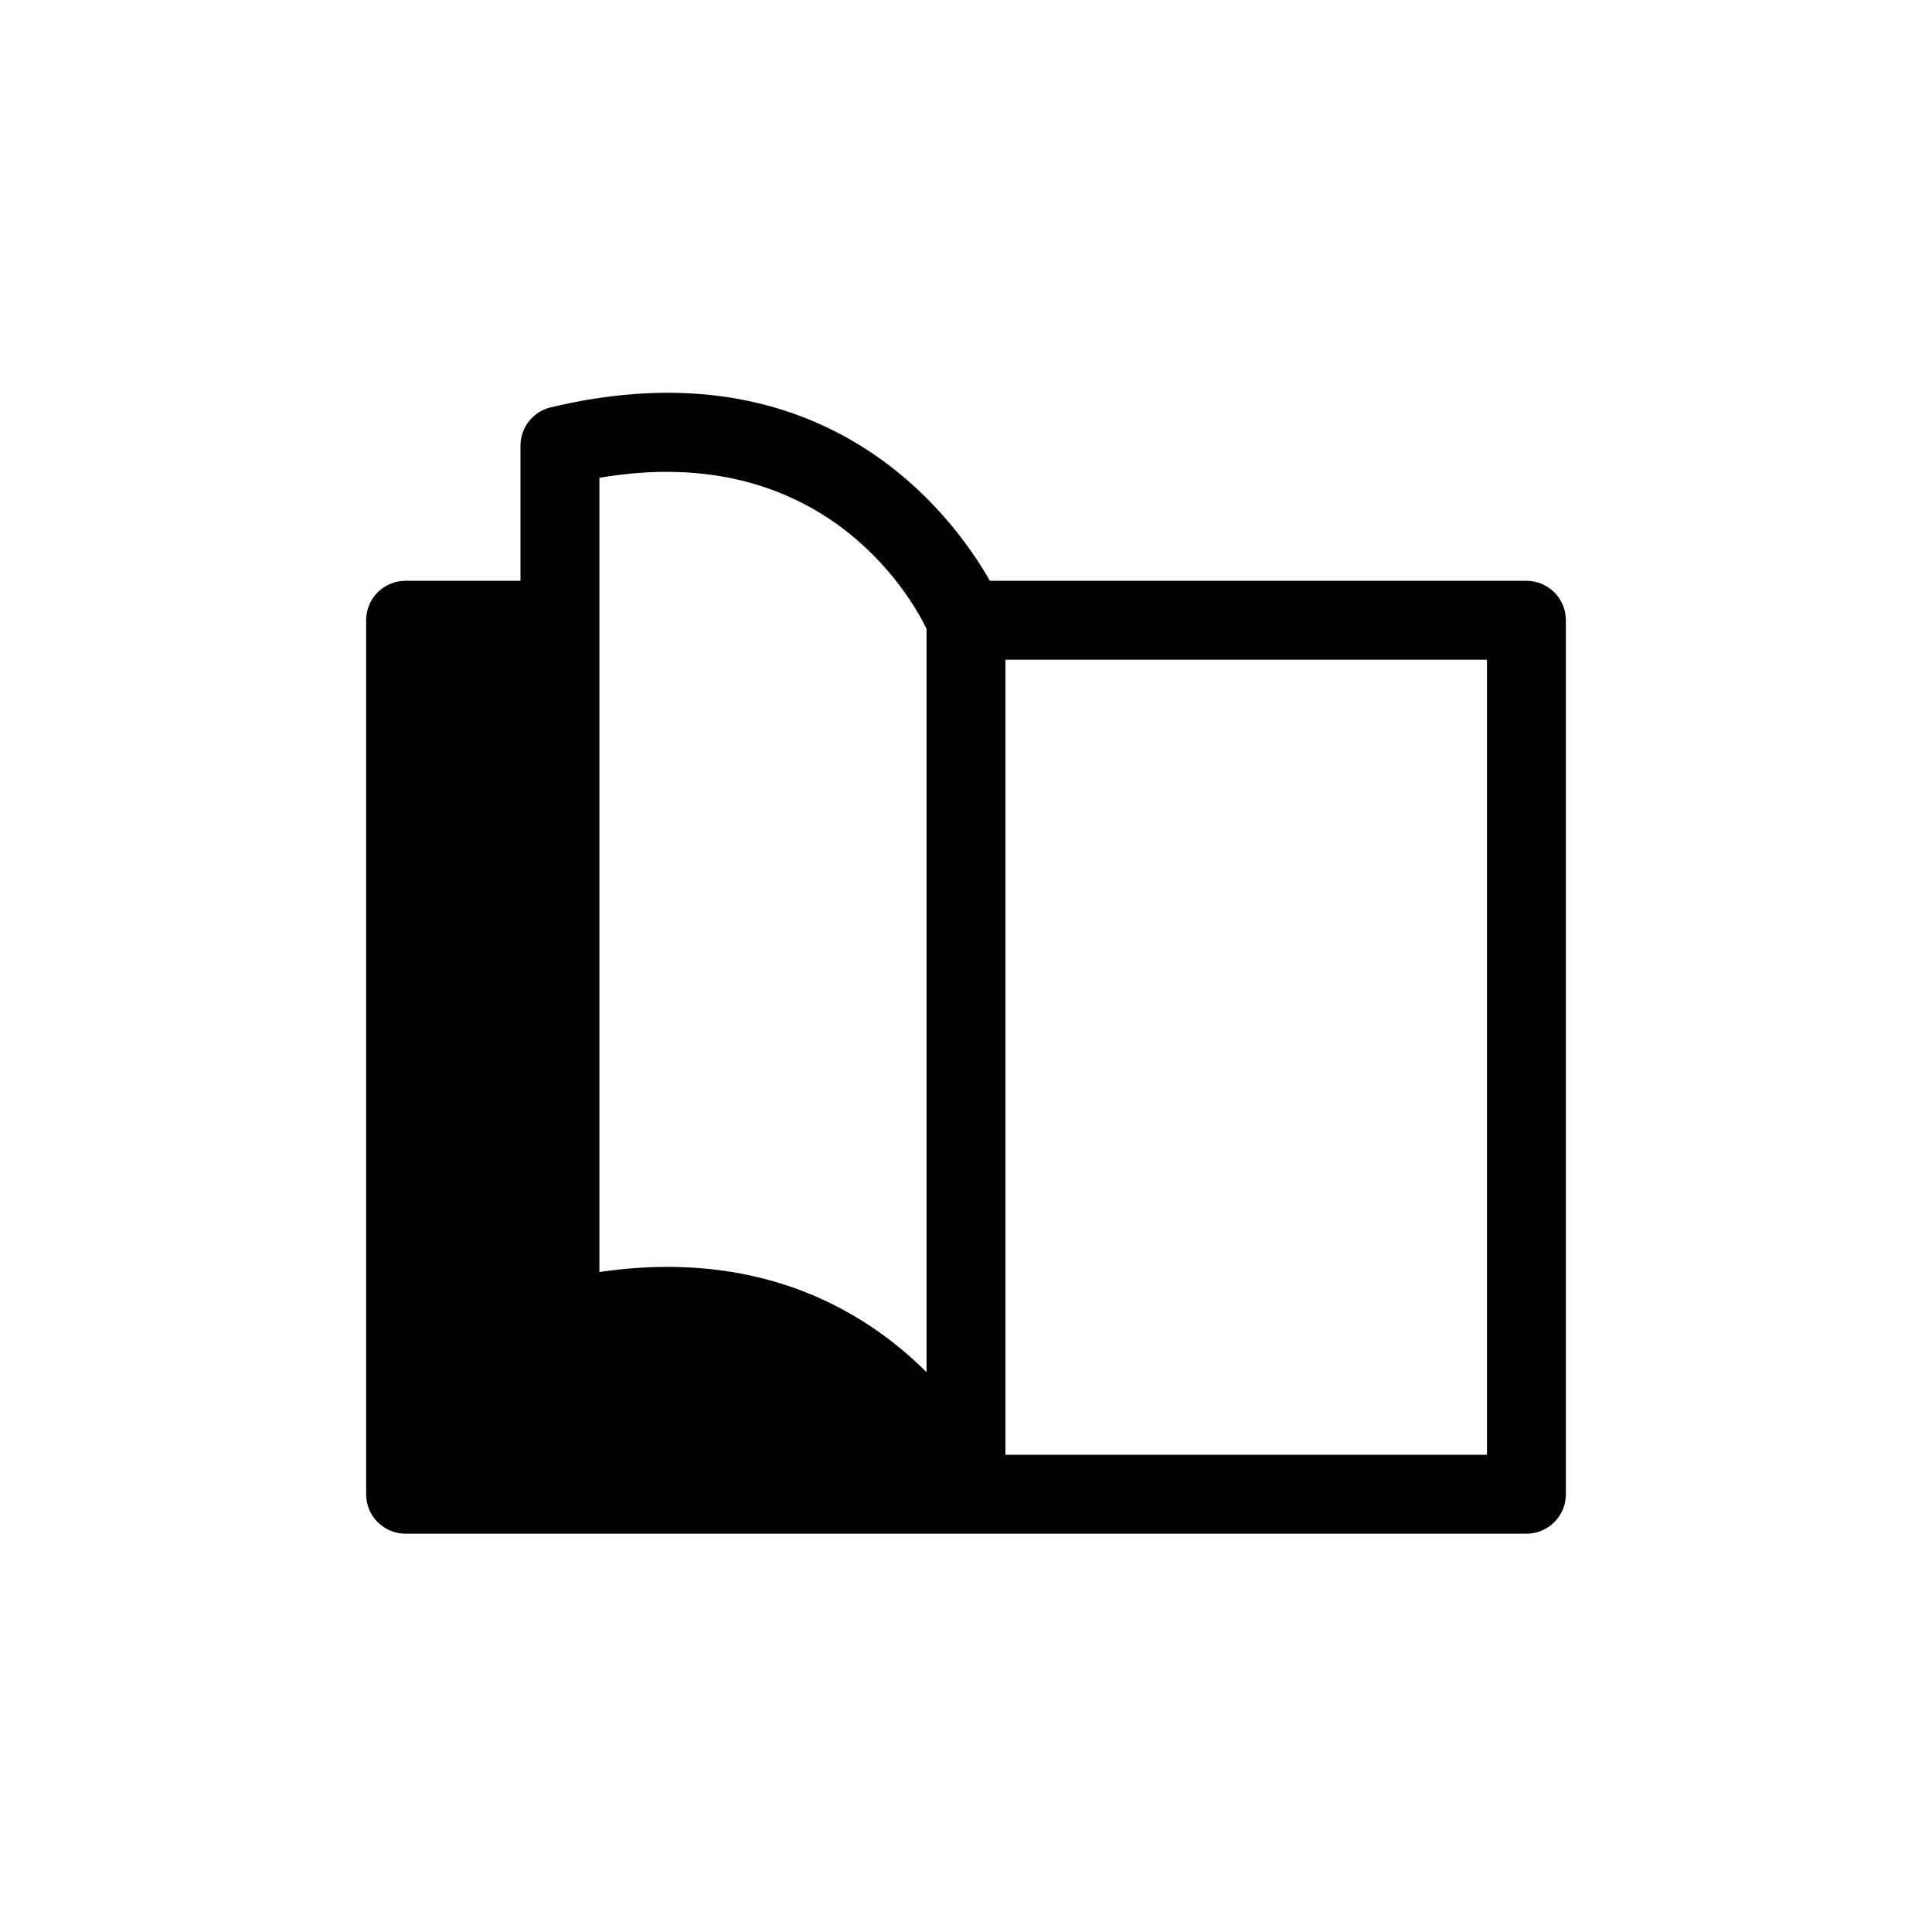
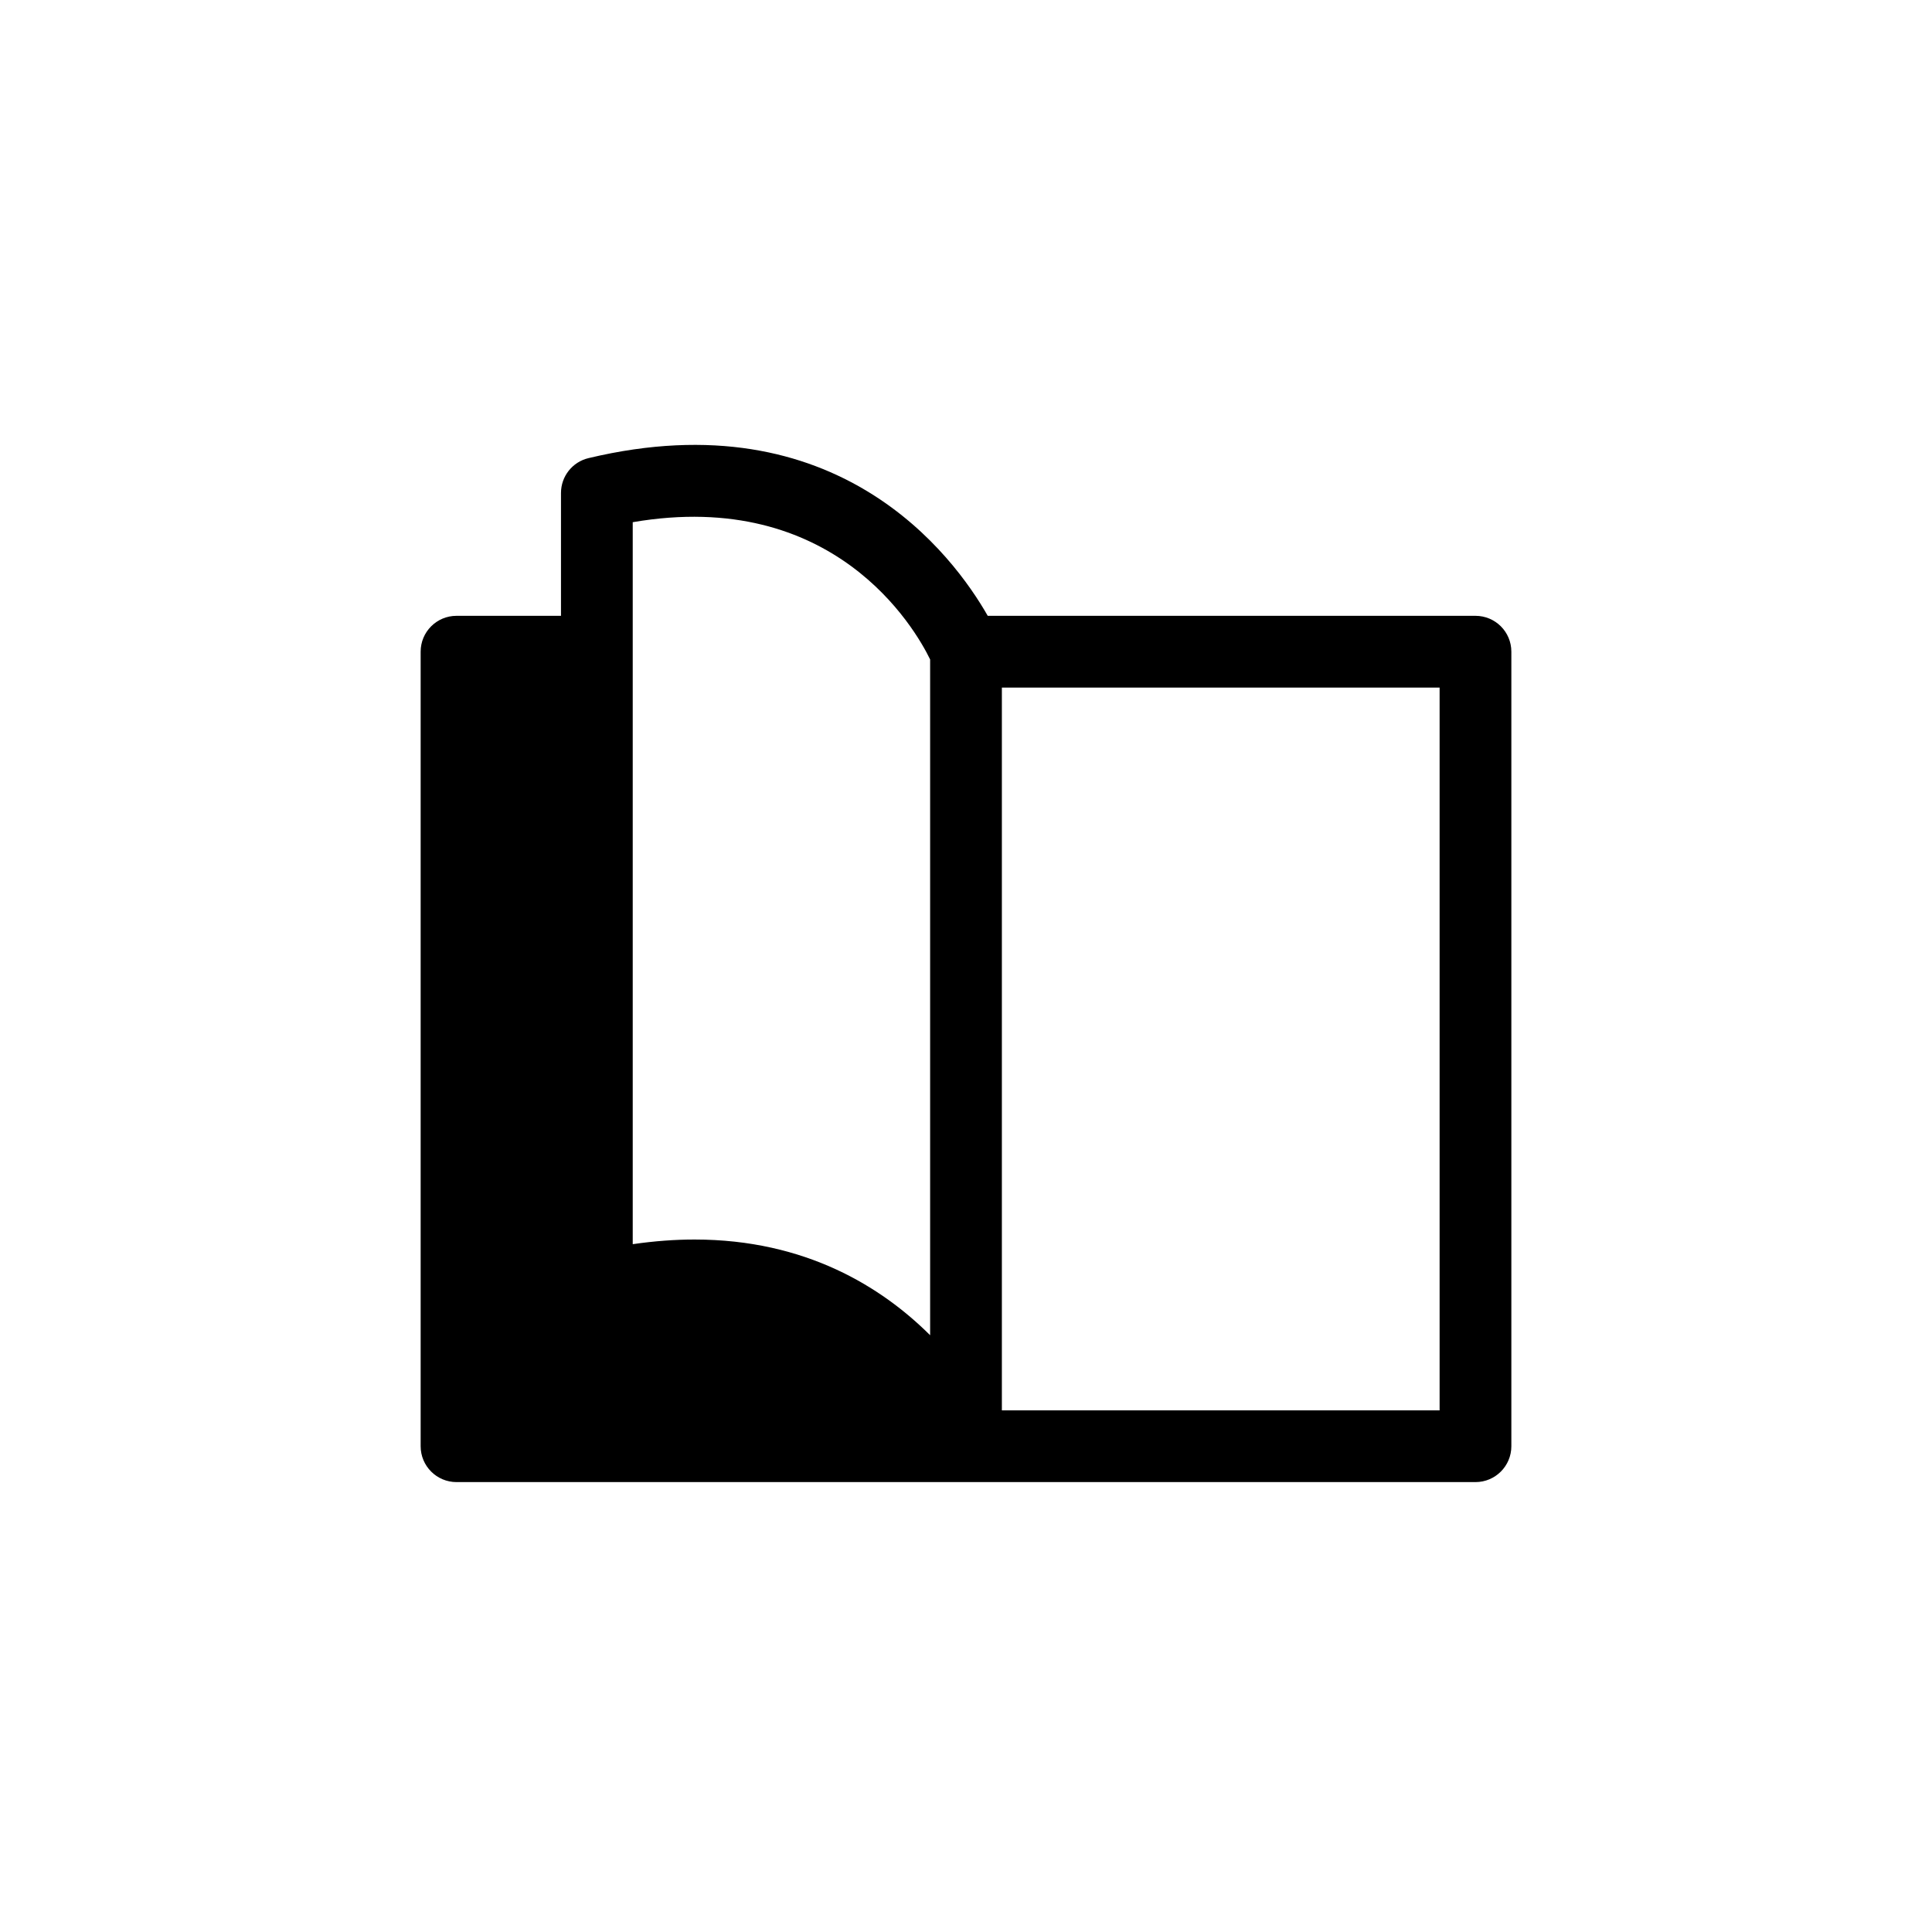
<svg xmlns="http://www.w3.org/2000/svg" width="50" height="50" viewBox="0 0 100 100">
  <g>
    <g transform="translate(50 50) scale(0.69 0.69) rotate(0) translate(-50 -50)" style="fill:#000000">
-       <svg fill="#000000" viewBox="0 0 100 100" version="1.1" x="0px" y="0px">
+       <svg fill="#000000" viewBox="-5 -5 110 110" version="1.1" x="0px" y="0px">
        <g stroke="none" stroke-width="1" fill="none" fill-rule="evenodd">
          <path d="M89.08,86.666 L52.96,86.666 L52.96,72.7 L52.96,27.025 L89.08,27.025 L89.08,86.666 Z M22.5,13.379 C39.101,10.531 45.785,22.123 47.04,24.704 L47.04,72.7 L47.04,80.467 C43.061,76.507 36.798,72.57 27.598,72.57 C25.993,72.57 24.288,72.694 22.5,72.954 L22.5,24.065 L22.5,13.379 Z M51.794,21.105 C48.97,16.155 39.409,3.178 18.853,8.092 C17.521,8.406 16.58,9.596 16.58,10.969 L16.58,21.105 L7.96,21.105 C6.326,21.105 5,22.425 5,24.065 L5,89.626 C5,91.26 6.326,92.586 7.96,92.586 L92.04,92.586 C93.674,92.586 95,91.26 95,89.626 L95,24.065 C95,22.425 93.674,21.105 92.04,21.105 L51.794,21.105 Z" fill="#000000" />
        </g>
      </svg>
    </g>
  </g>
</svg>
